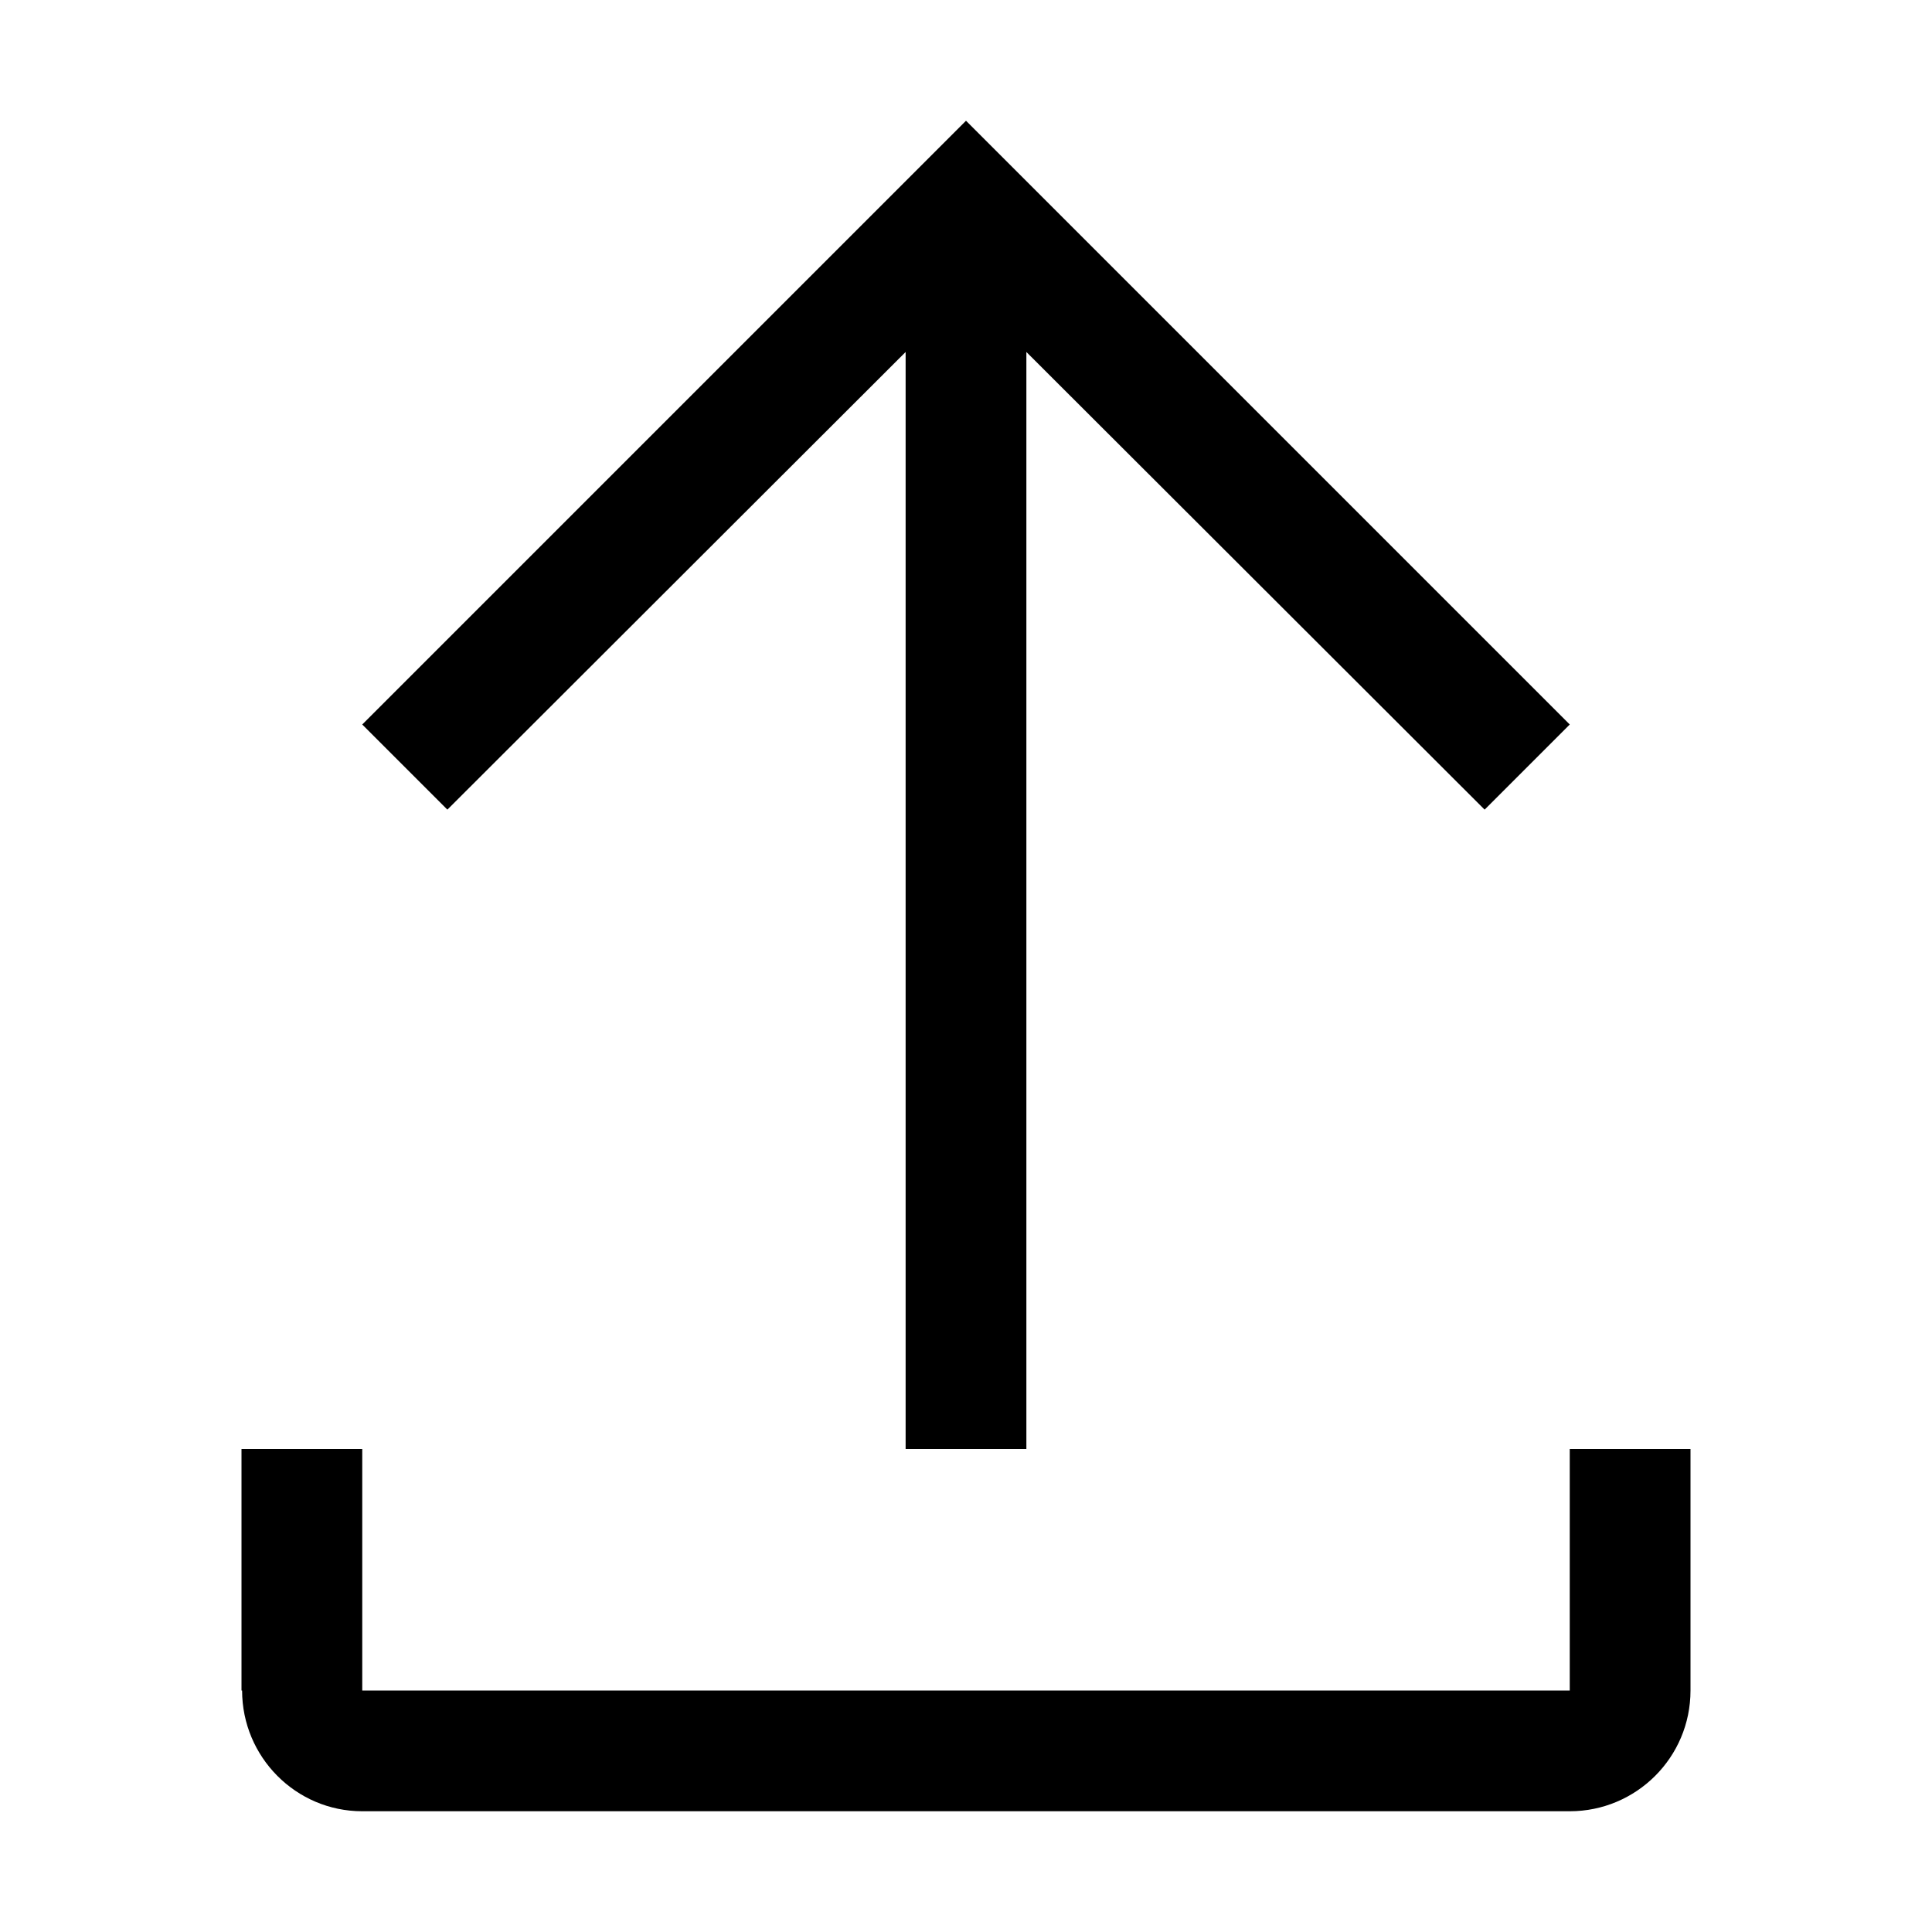
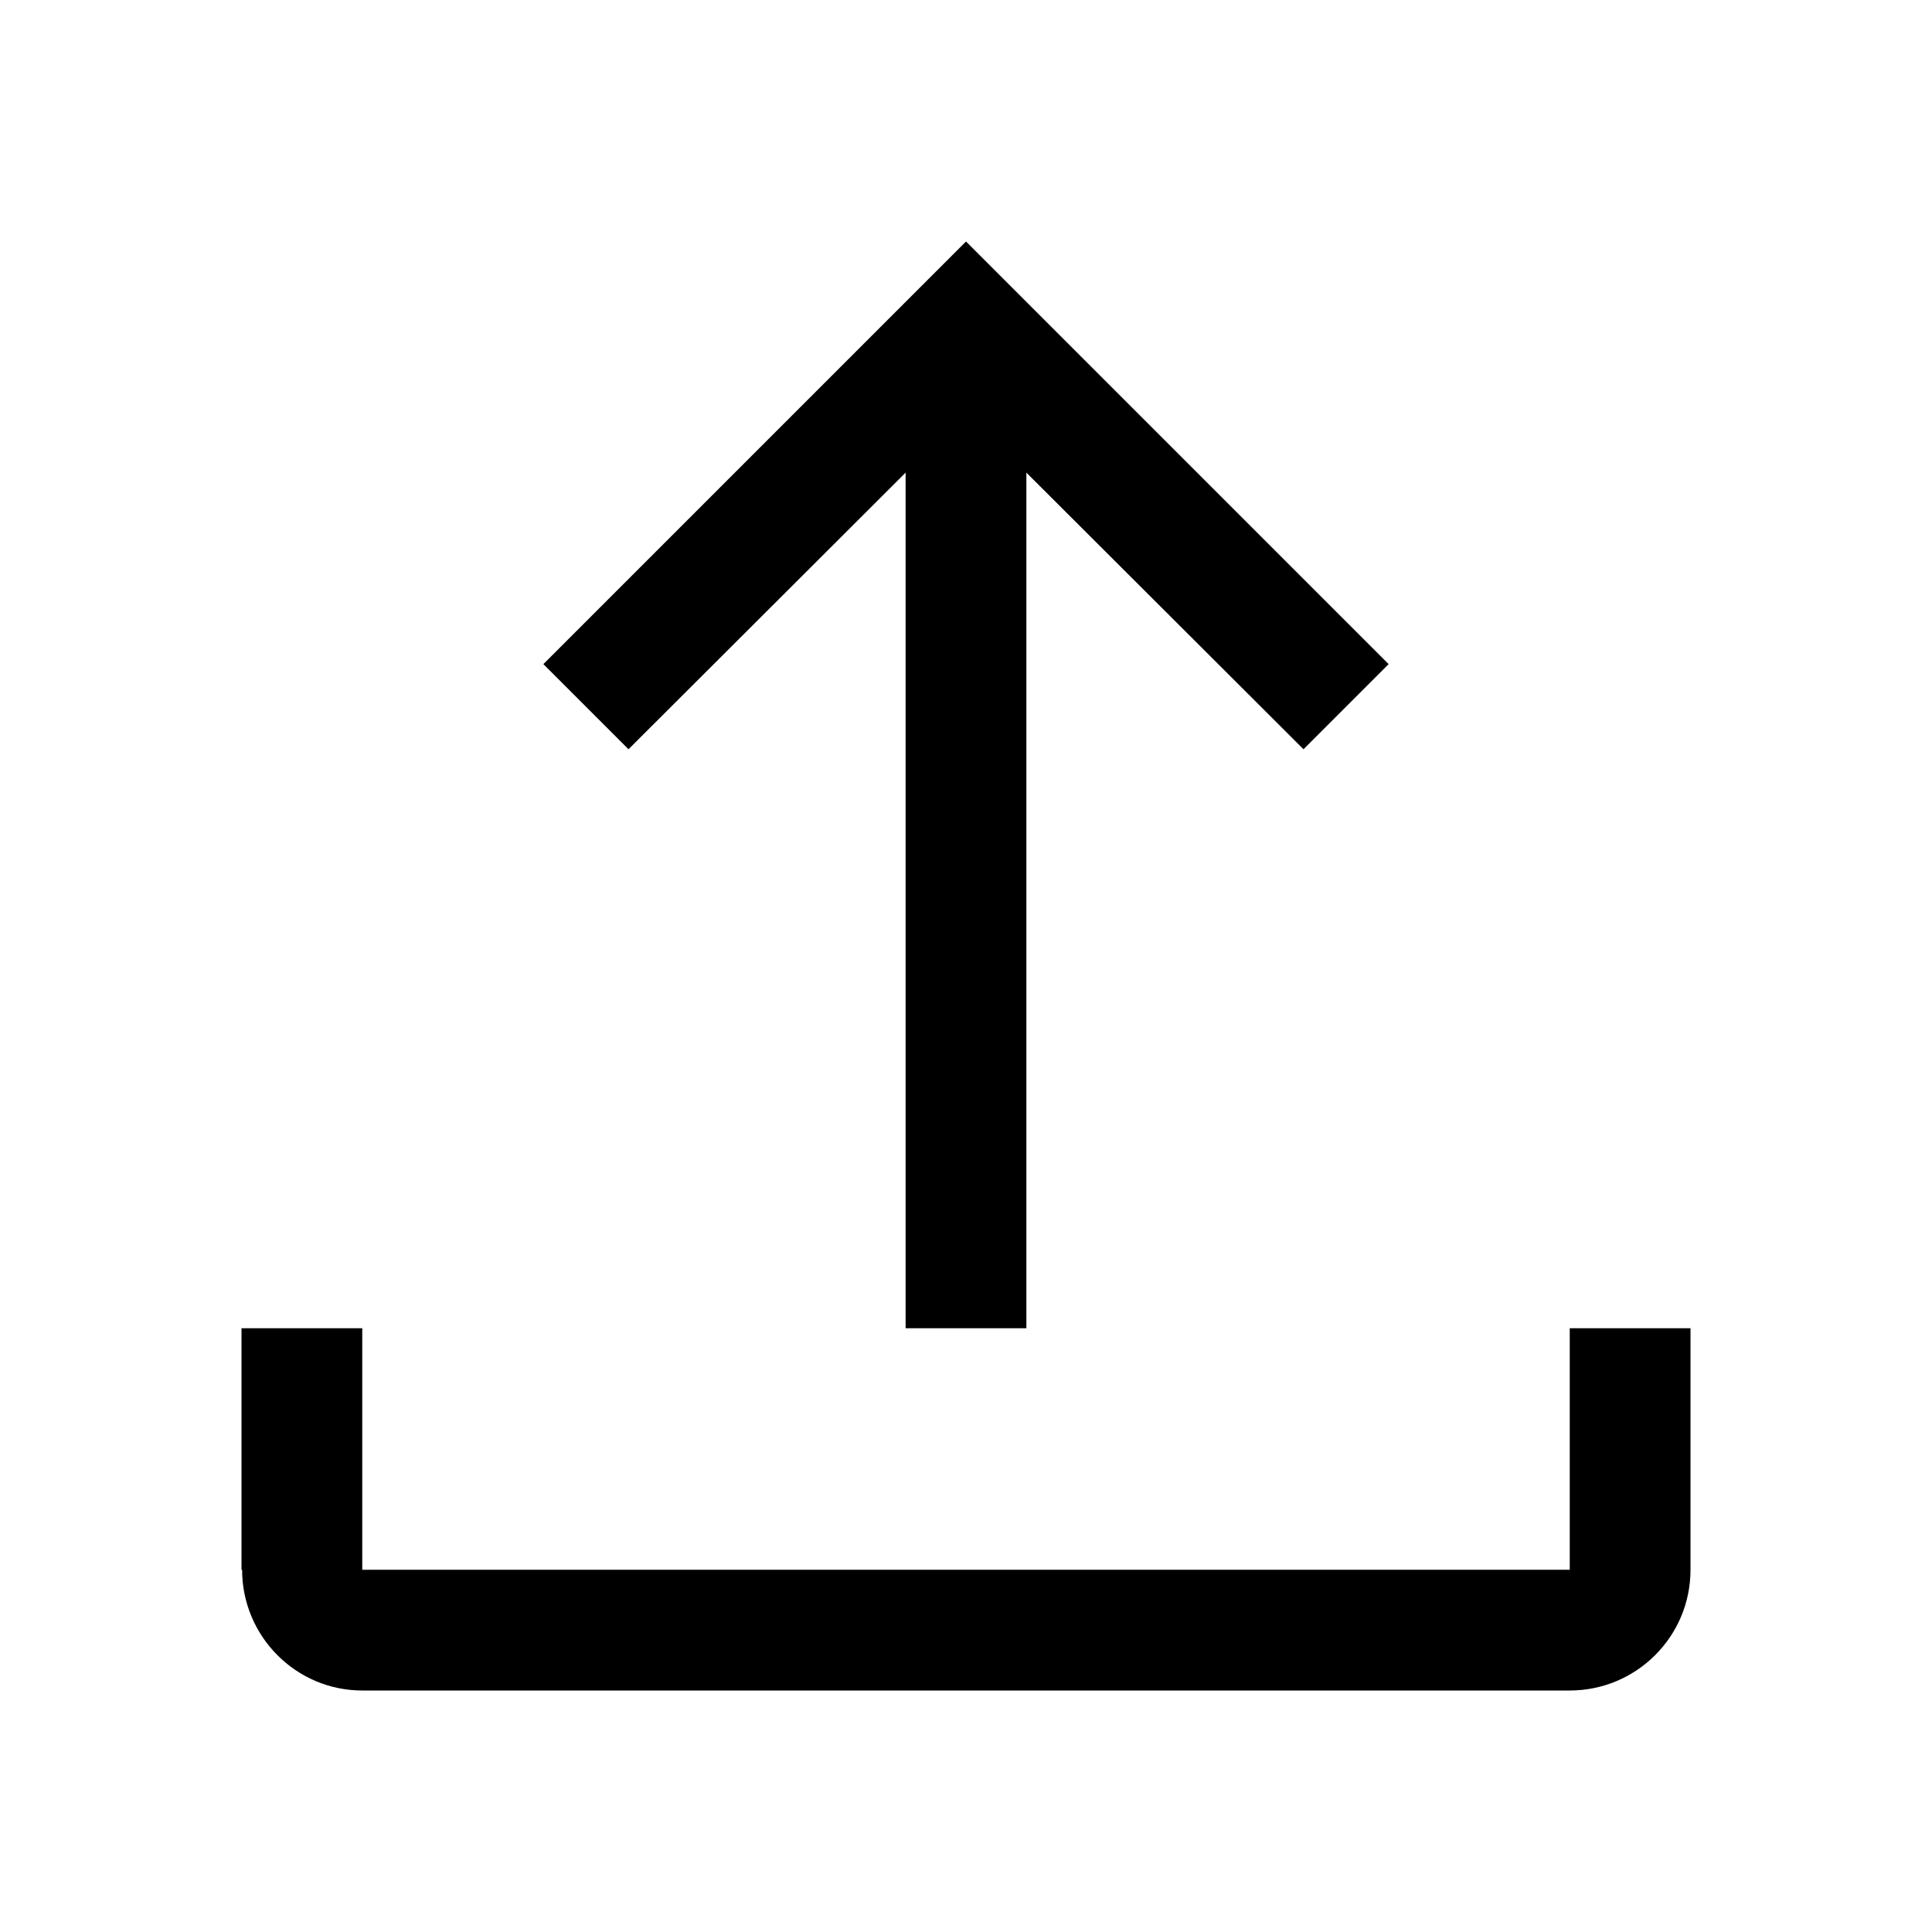
<svg xmlns="http://www.w3.org/2000/svg" width="32" height="32" viewBox="0 0 32 32" fill="none">
-   <path fill-rule="evenodd" clip-rule="evenodd" d="M7.41 13.41L6 12L16 2L26 12L24.59 13.41L17 5.83V24H15V5.83L7.41 13.41ZM26 28V24H28V28C28 29.11 27.1 30 26 30H6C4.9 30 4.01 29.1 4.01 28H4V24H6V28H26Z" fill="black" />
+   <path fill-rule="evenodd" clip-rule="evenodd" d="M16 4L23 11L21.59 12.41L17 7.828V22H15V7.828L10.41 12.41L9 11L16 4ZM26 22V26H6V22H4V26H4.01C4.01 27.1 4.9 28 6 28H26C27.1 28 28 27.11 28 26V22H26Z" fill="black" />
</svg>
